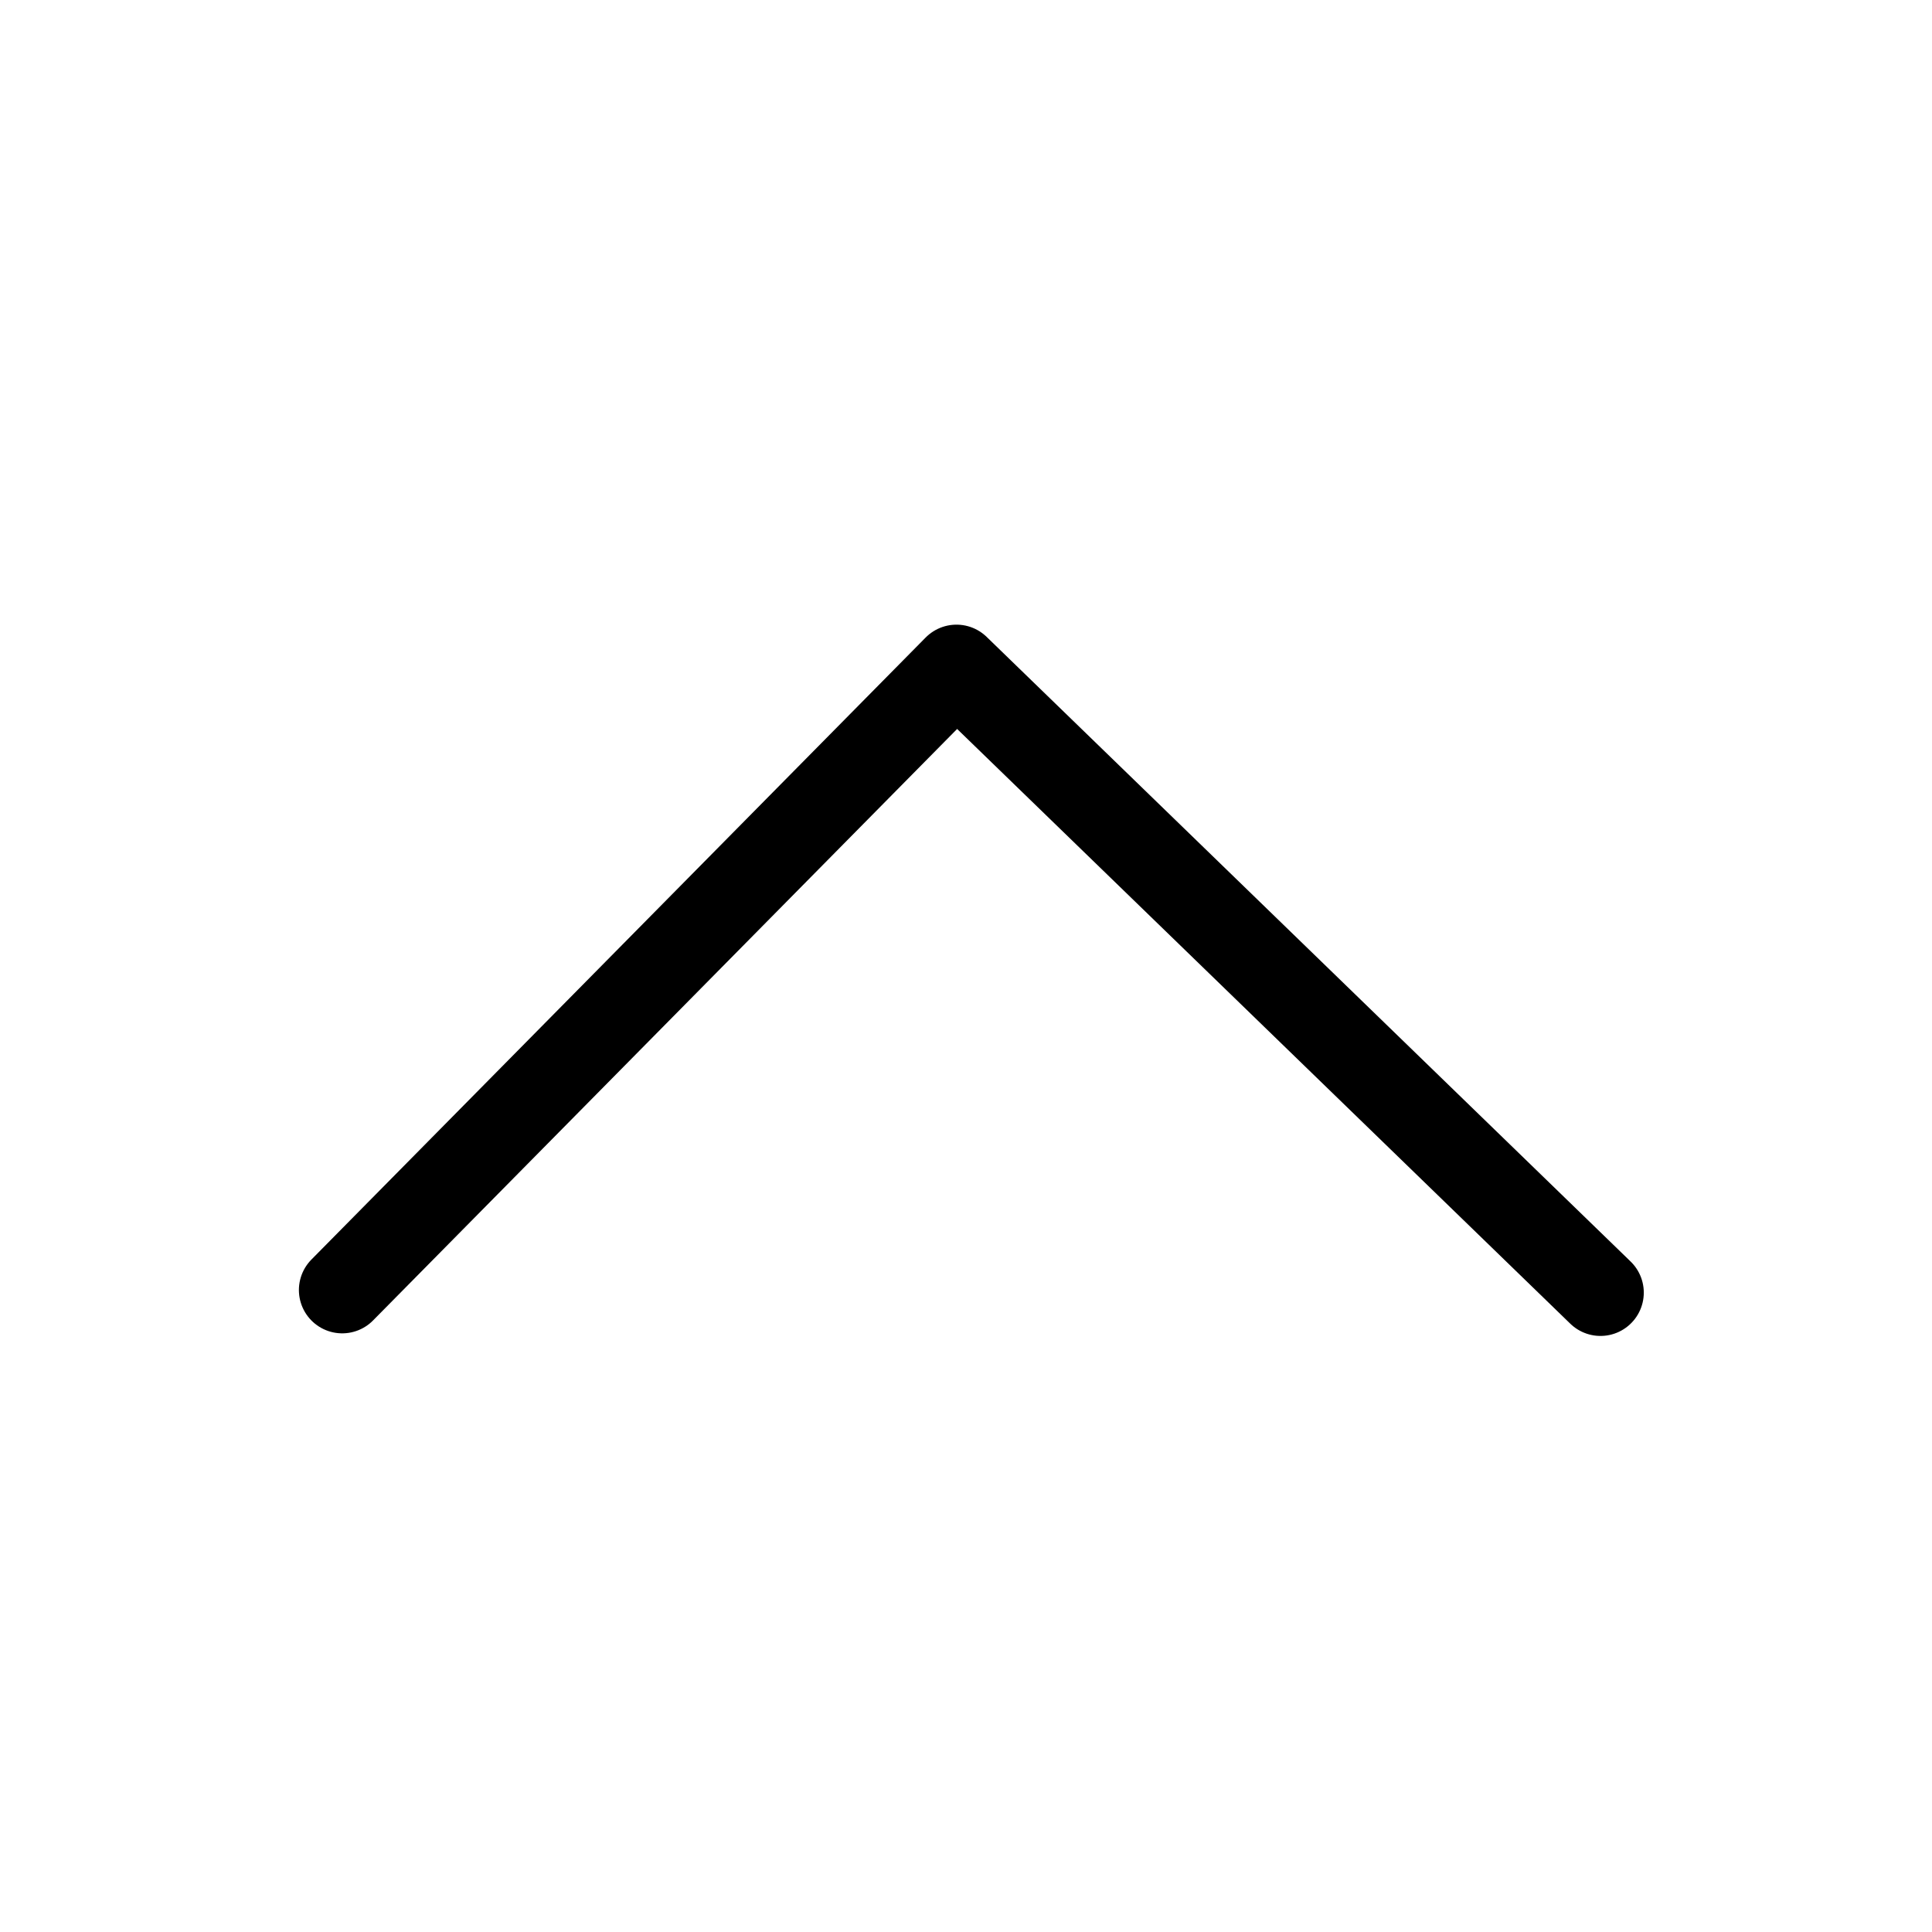
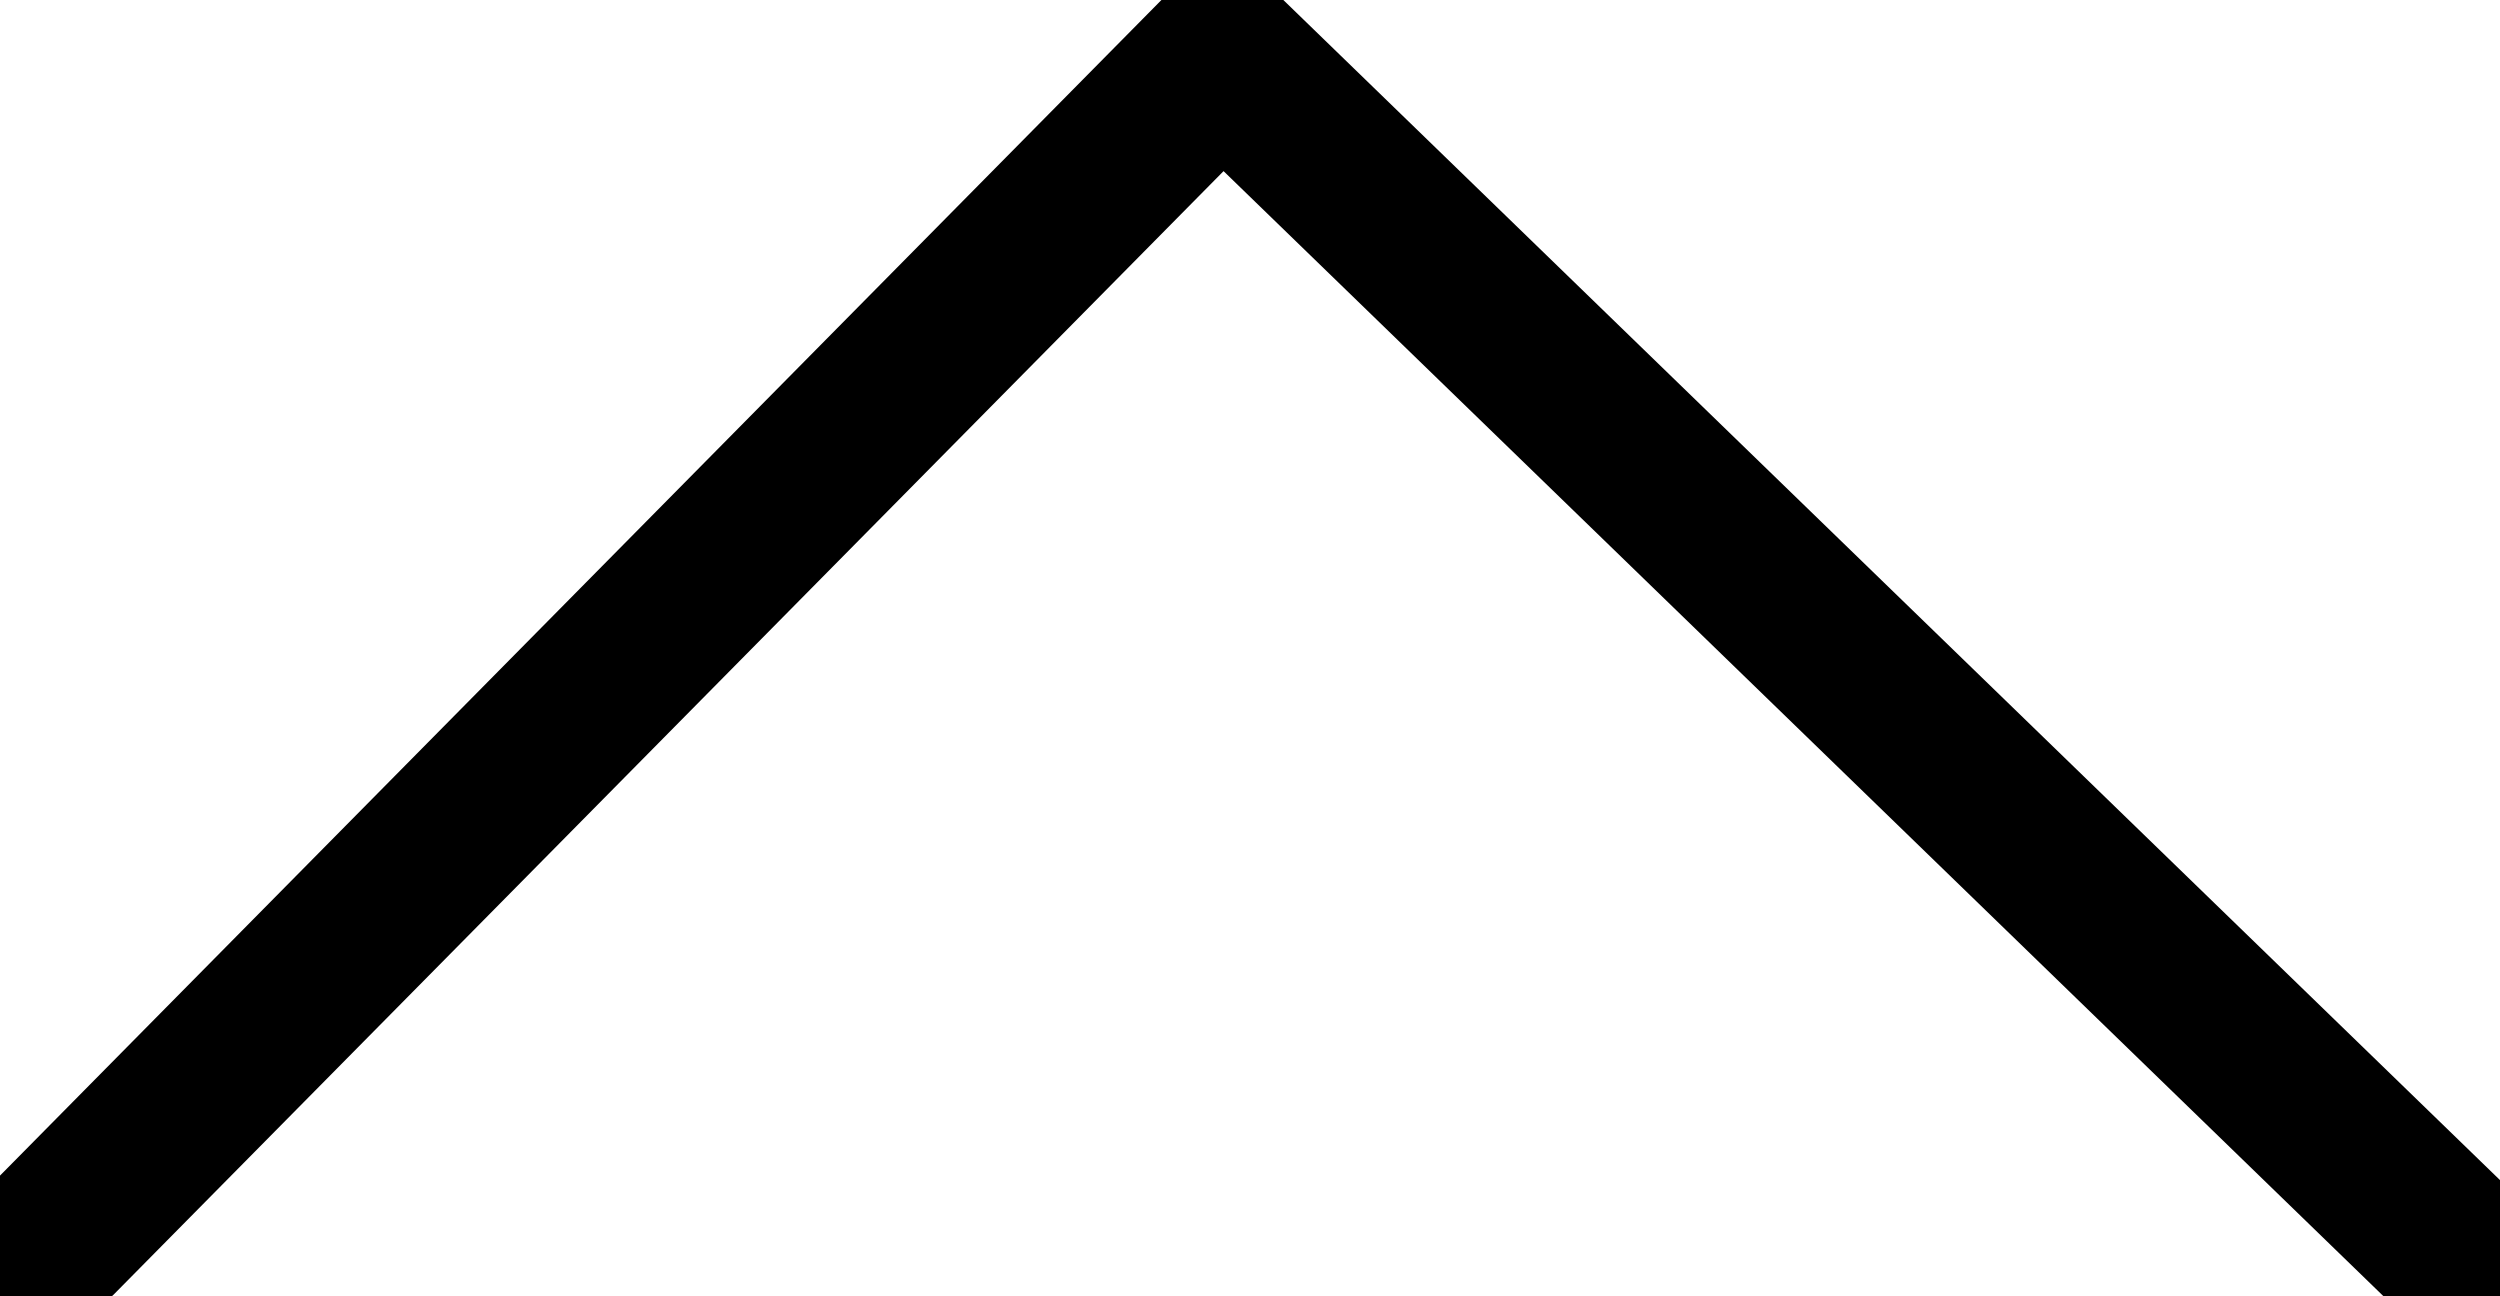
- <svg xmlns="http://www.w3.org/2000/svg" width="25.283" height="25.283" viewBox="0 0 6.69 6.69">
-   <path d="M5.542 4.476l-2.23-2.163-2.127 2.154" fill="none" stroke="#000000" stroke-width=".3" stroke-linecap="round" stroke-linejoin="round" />
+ <svg xmlns="http://www.w3.org/2000/svg" width="17.232" height="8.933" viewBox="0 0 4.559 2.364" version="1.1" id="svg817">
+   <defs id="defs821" />
+   <path d="M 4.459,2.264 2.229,0.101 0.101,2.255" id="path815" style="fill:none;stroke:#000000;stroke-width:0.3;stroke-linecap:round;stroke-linejoin:round" />
</svg>
